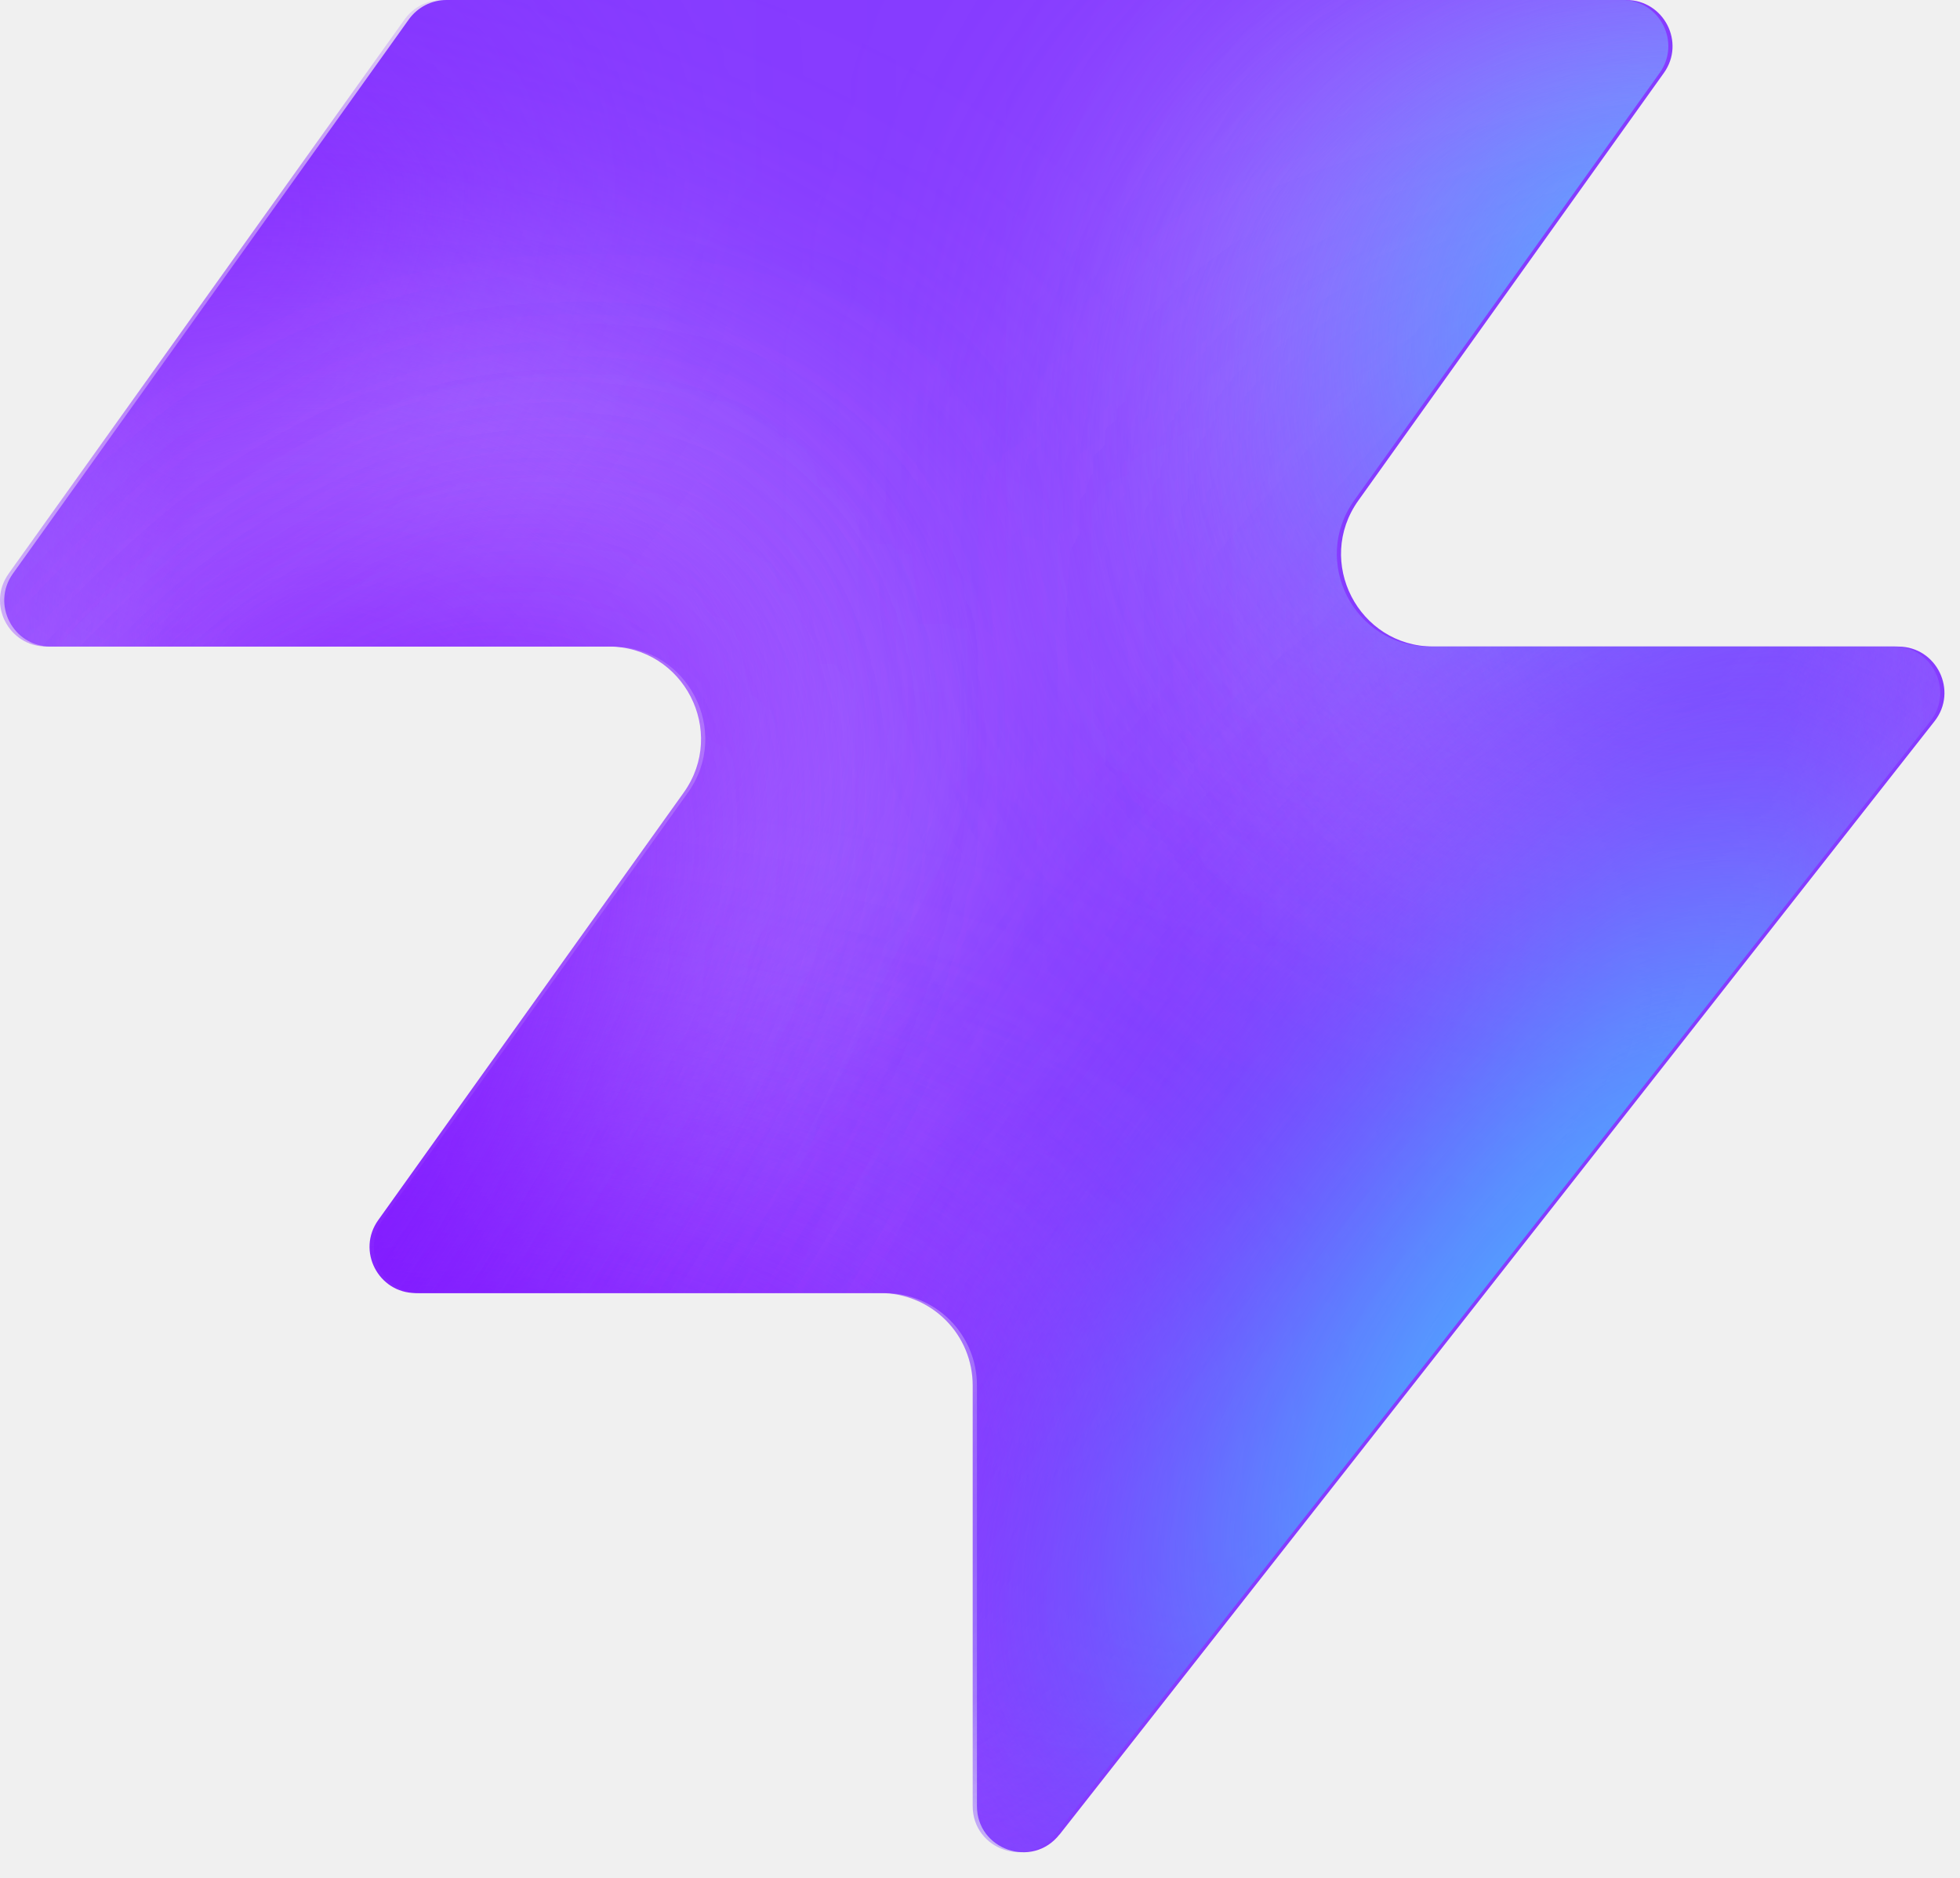
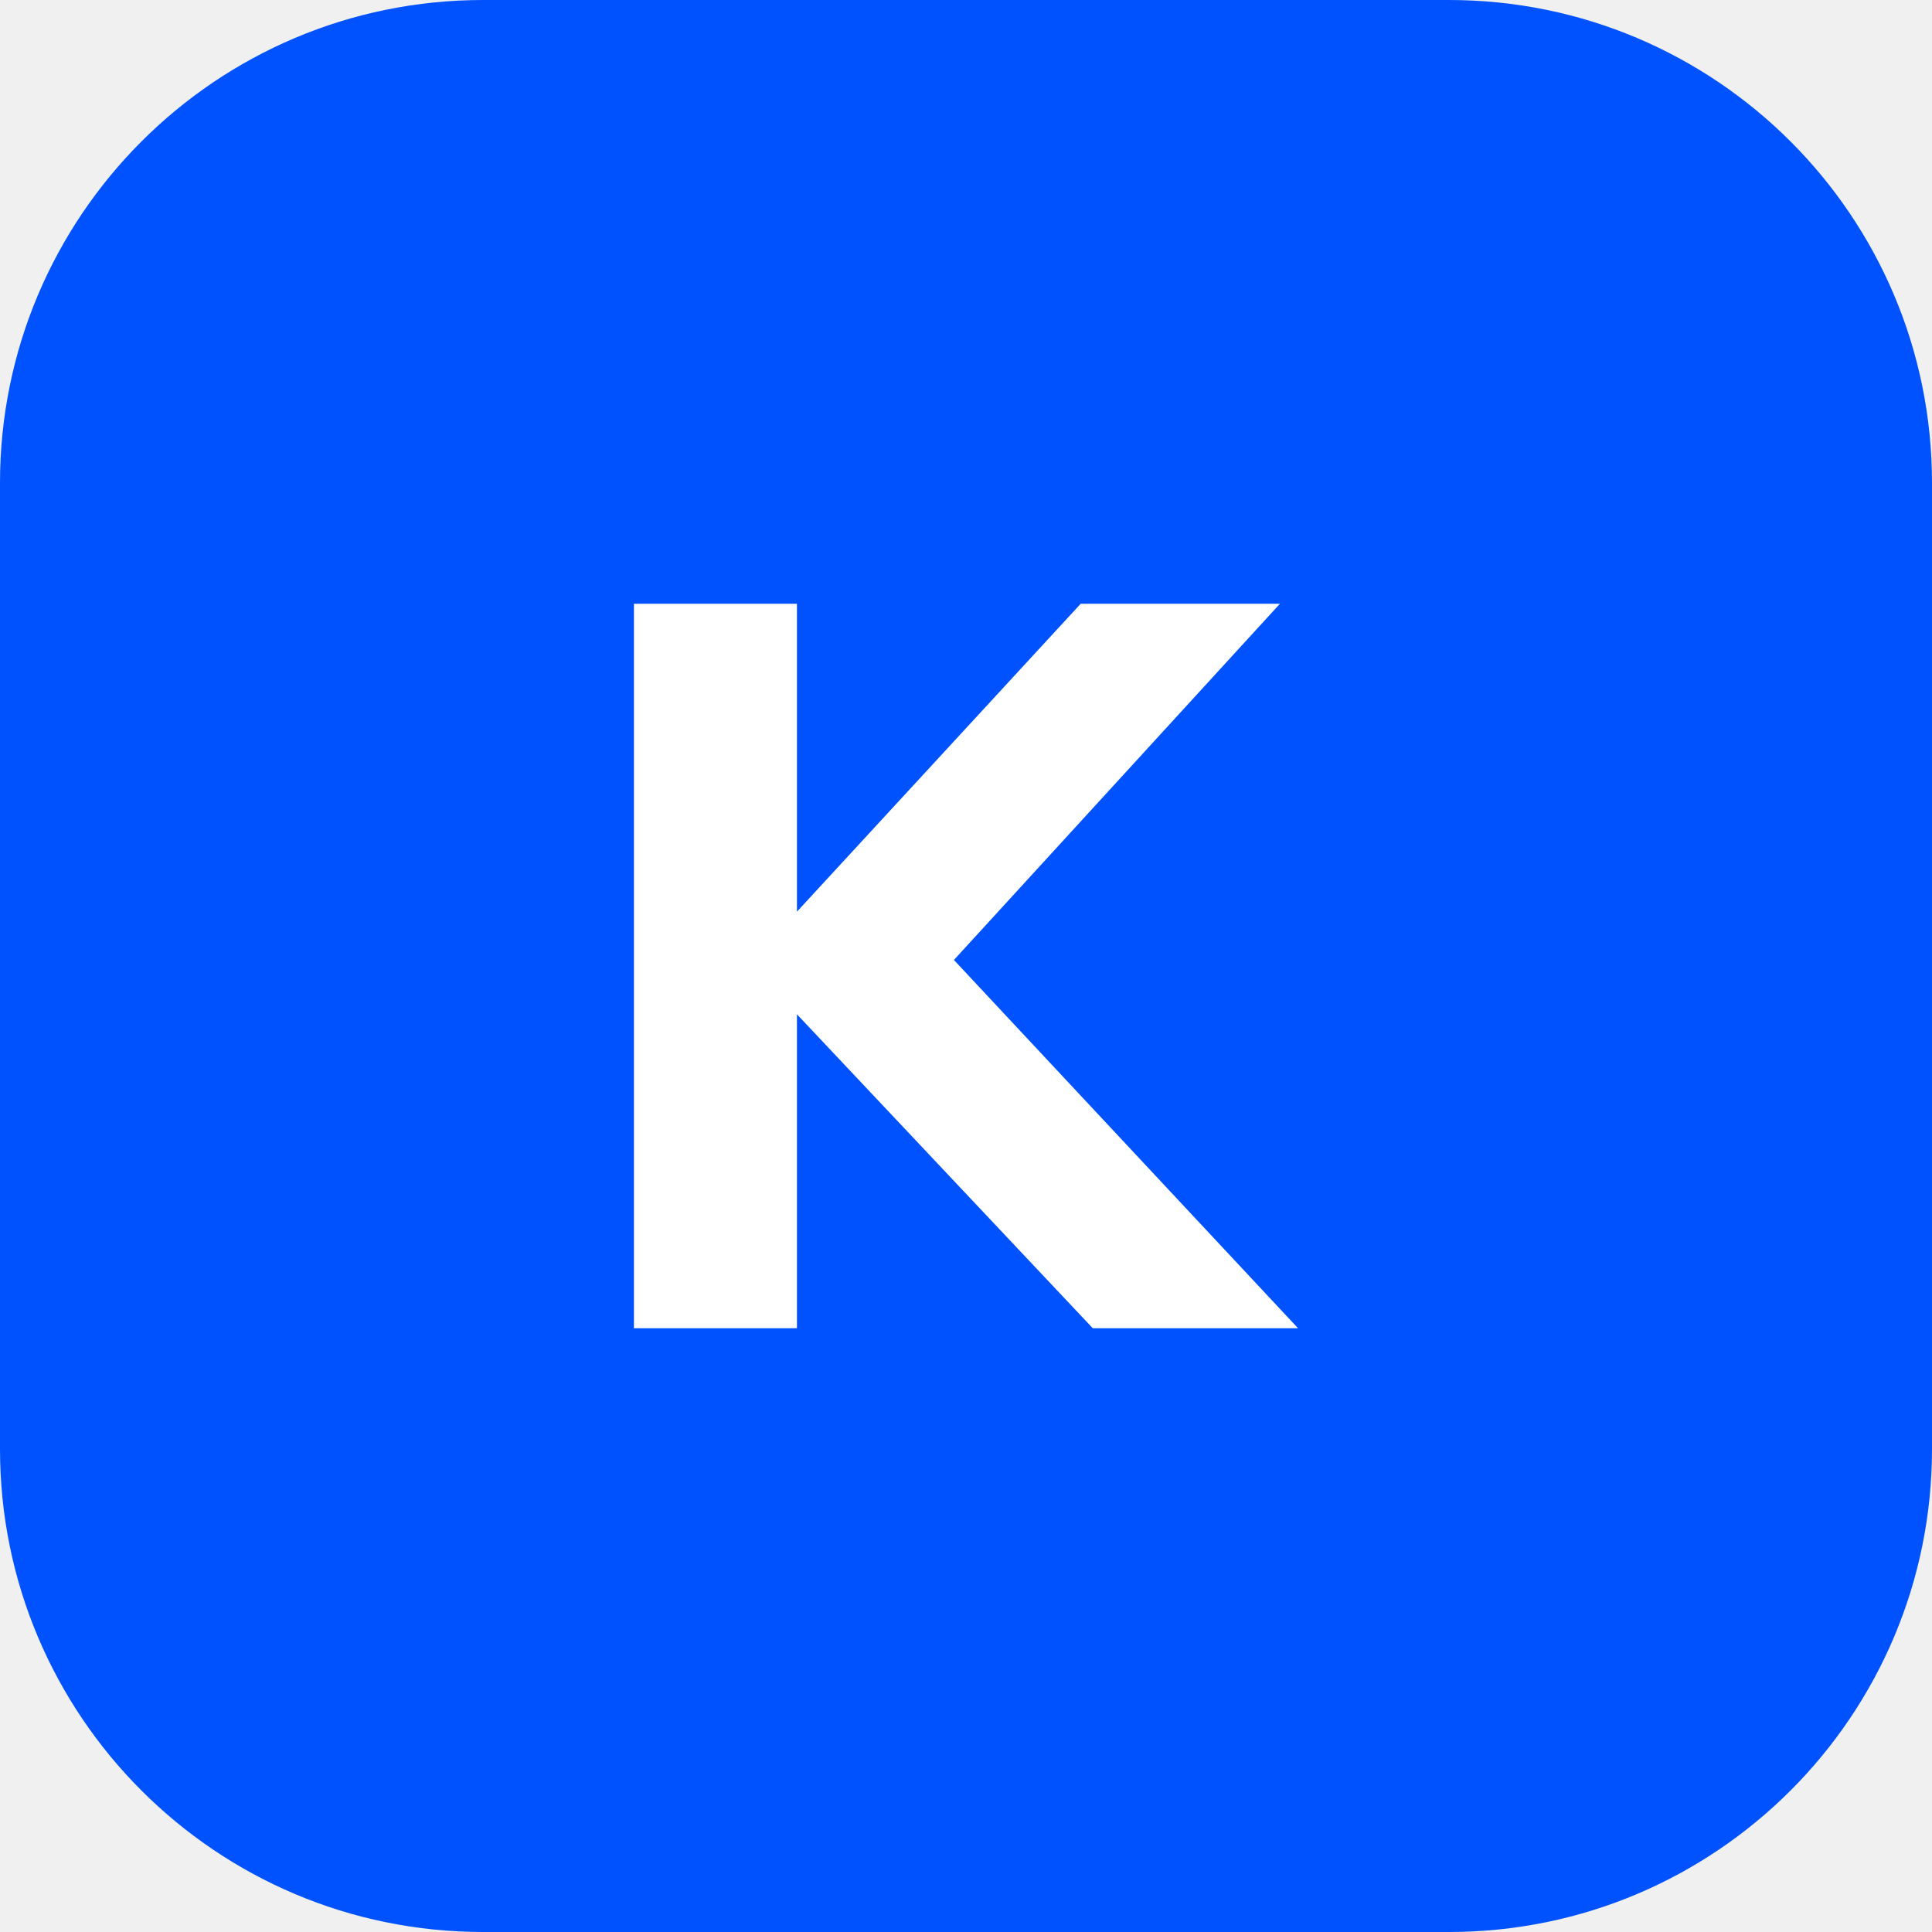
- <svg xmlns="http://www.w3.org/2000/svg" width="48" height="46" fill="none" viewBox="0 0 48 46">
-   <path fill="#863bff" d="M25.946 44.938c-.664.845-2.021.375-2.021-.698V33.937a2.26 2.26 0 0 0-2.262-2.262H10.287c-.92 0-1.456-1.04-.92-1.788l7.48-10.471c1.07-1.497 0-3.578-1.842-3.578H1.237c-.92 0-1.456-1.04-.92-1.788L10.013.474c.214-.297.556-.474.92-.474h28.894c.92 0 1.456 1.04.92 1.788l-7.48 10.471c-1.07 1.498 0 3.579 1.842 3.579h11.377c.943 0 1.473 1.088.89 1.83L25.947 44.94z" style="fill:#863bff;fill:color(display-p3 .525 .23 1);fill-opacity:1" />
-   <mask id="a" width="48" height="46" x="0" y="0" maskUnits="userSpaceOnUse" style="mask-type:alpha">
-     <path fill="#000" d="M25.842 44.938c-.664.844-2.021.375-2.021-.698V33.937a2.26 2.26 0 0 0-2.262-2.262H10.183c-.92 0-1.456-1.04-.92-1.788l7.48-10.471c1.07-1.498 0-3.579-1.842-3.579H1.133c-.92 0-1.456-1.04-.92-1.787L9.91.473c.214-.297.556-.474.92-.474h28.894c.92 0 1.456 1.04.92 1.788l-7.48 10.471c-1.07 1.498 0 3.578 1.842 3.578h11.377c.943 0 1.473 1.088.89 1.832L25.843 44.94z" style="fill:#000;fill-opacity:1" />
-   </mask>
-   <g mask="url(#a)">
-     <g filter="url(#b)">
-       <ellipse cx="5.508" cy="14.704" fill="#ede6ff" rx="5.508" ry="14.704" style="fill:#ede6ff;fill:color(display-p3 .927 .903 1);fill-opacity:1" transform="matrix(.00324 1 1 -.00324 -4.47 31.516)" />
-     </g>
-     <g filter="url(#c)">
-       <ellipse cx="10.399" cy="29.851" fill="#ede6ff" rx="10.399" ry="29.851" style="fill:#ede6ff;fill:color(display-p3 .927 .903 1);fill-opacity:1" transform="matrix(.00324 1 1 -.00324 -39.328 7.883)" />
-     </g>
-     <g filter="url(#d)">
-       <ellipse cx="5.508" cy="30.487" fill="#7e14ff" rx="5.508" ry="30.487" style="fill:#7e14ff;fill:color(display-p3 .492 .077 1);fill-opacity:1" transform="rotate(89.814 -25.913 -14.639)scale(1 -1)" />
-     </g>
-     <g filter="url(#e)">
-       <ellipse cx="5.508" cy="30.599" fill="#7e14ff" rx="5.508" ry="30.599" style="fill:#7e14ff;fill:color(display-p3 .492 .077 1);fill-opacity:1" transform="rotate(89.814 -32.644 -3.334)scale(1 -1)" />
-     </g>
-     <g filter="url(#f)">
-       <ellipse cx="5.508" cy="30.599" fill="#7e14ff" rx="5.508" ry="30.599" style="fill:#7e14ff;fill:color(display-p3 .492 .077 1);fill-opacity:1" transform="matrix(.00324 1 1 -.00324 -34.34 30.47)" />
-     </g>
-     <g filter="url(#g)">
-       <ellipse cx="14.072" cy="22.078" fill="#ede6ff" rx="14.072" ry="22.078" style="fill:#ede6ff;fill:color(display-p3 .927 .903 1);fill-opacity:1" transform="rotate(93.35 24.506 48.493)scale(-1 1)" />
-     </g>
-     <g filter="url(#h)">
-       <ellipse cx="3.47" cy="21.501" fill="#7e14ff" rx="3.47" ry="21.501" style="fill:#7e14ff;fill:color(display-p3 .492 .077 1);fill-opacity:1" transform="rotate(89.009 28.708 47.59)scale(-1 1)" />
-     </g>
-     <g filter="url(#i)">
-       <ellipse cx="3.47" cy="21.501" fill="#7e14ff" rx="3.47" ry="21.501" style="fill:#7e14ff;fill:color(display-p3 .492 .077 1);fill-opacity:1" transform="rotate(89.009 28.708 47.59)scale(-1 1)" />
-     </g>
-     <g filter="url(#j)">
-       <ellipse cx=".387" cy="8.972" fill="#7e14ff" rx="4.407" ry="29.108" style="fill:#7e14ff;fill:color(display-p3 .492 .077 1);fill-opacity:1" transform="rotate(39.51 .387 8.972)" />
-     </g>
-     <g filter="url(#k)">
-       <ellipse cx="47.523" cy="-6.092" fill="#7e14ff" rx="4.407" ry="29.108" style="fill:#7e14ff;fill:color(display-p3 .492 .077 1);fill-opacity:1" transform="rotate(37.892 47.523 -6.092)" />
-     </g>
-     <g filter="url(#l)">
-       <ellipse cx="41.412" cy="6.333" fill="#47bfff" rx="5.971" ry="9.665" style="fill:#47bfff;fill:color(display-p3 .28 .748 1);fill-opacity:1" transform="rotate(37.892 41.412 6.333)" />
-     </g>
-     <g filter="url(#m)">
-       <ellipse cx="-1.879" cy="38.332" fill="#7e14ff" rx="4.407" ry="29.108" style="fill:#7e14ff;fill:color(display-p3 .492 .077 1);fill-opacity:1" transform="rotate(37.892 -1.88 38.332)" />
-     </g>
-     <g filter="url(#n)">
-       <ellipse cx="-1.879" cy="38.332" fill="#7e14ff" rx="4.407" ry="29.108" style="fill:#7e14ff;fill:color(display-p3 .492 .077 1);fill-opacity:1" transform="rotate(37.892 -1.88 38.332)" />
-     </g>
-     <g filter="url(#o)">
-       <ellipse cx="35.651" cy="29.907" fill="#7e14ff" rx="4.407" ry="29.108" style="fill:#7e14ff;fill:color(display-p3 .492 .077 1);fill-opacity:1" transform="rotate(37.892 35.651 29.907)" />
-     </g>
-     <g filter="url(#p)">
-       <ellipse cx="38.418" cy="32.4" fill="#47bfff" rx="5.971" ry="15.297" style="fill:#47bfff;fill:color(display-p3 .28 .748 1);fill-opacity:1" transform="rotate(37.892 38.418 32.4)" />
-     </g>
-   </g>
-   <defs>
-     <filter id="b" width="60.045" height="41.654" x="-19.77" y="16.149" color-interpolation-filters="sRGB" filterUnits="userSpaceOnUse">
-       <feFlood flood-opacity="0" result="BackgroundImageFix" />
-       <feBlend in="SourceGraphic" in2="BackgroundImageFix" result="shape" />
-       <feGaussianBlur result="effect1_foregroundBlur_2002_17158" stdDeviation="7.659" />
-     </filter>
-     <filter id="c" width="90.34" height="51.437" x="-54.613" y="-7.533" color-interpolation-filters="sRGB" filterUnits="userSpaceOnUse">
-       <feFlood flood-opacity="0" result="BackgroundImageFix" />
-       <feBlend in="SourceGraphic" in2="BackgroundImageFix" result="shape" />
-       <feGaussianBlur result="effect1_foregroundBlur_2002_17158" stdDeviation="7.659" />
-     </filter>
-     <filter id="d" width="79.355" height="29.4" x="-49.64" y="2.03" color-interpolation-filters="sRGB" filterUnits="userSpaceOnUse">
-       <feFlood flood-opacity="0" result="BackgroundImageFix" />
-       <feBlend in="SourceGraphic" in2="BackgroundImageFix" result="shape" />
-       <feGaussianBlur result="effect1_foregroundBlur_2002_17158" stdDeviation="4.596" />
-     </filter>
-     <filter id="e" width="79.579" height="29.4" x="-45.045" y="20.029" color-interpolation-filters="sRGB" filterUnits="userSpaceOnUse">
-       <feFlood flood-opacity="0" result="BackgroundImageFix" />
-       <feBlend in="SourceGraphic" in2="BackgroundImageFix" result="shape" />
-       <feGaussianBlur result="effect1_foregroundBlur_2002_17158" stdDeviation="4.596" />
-     </filter>
-     <filter id="f" width="79.579" height="29.4" x="-43.513" y="21.178" color-interpolation-filters="sRGB" filterUnits="userSpaceOnUse">
-       <feFlood flood-opacity="0" result="BackgroundImageFix" />
-       <feBlend in="SourceGraphic" in2="BackgroundImageFix" result="shape" />
-       <feGaussianBlur result="effect1_foregroundBlur_2002_17158" stdDeviation="4.596" />
-     </filter>
-     <filter id="g" width="74.749" height="58.852" x="15.756" y="-17.901" color-interpolation-filters="sRGB" filterUnits="userSpaceOnUse">
-       <feFlood flood-opacity="0" result="BackgroundImageFix" />
-       <feBlend in="SourceGraphic" in2="BackgroundImageFix" result="shape" />
-       <feGaussianBlur result="effect1_foregroundBlur_2002_17158" stdDeviation="7.659" />
-     </filter>
-     <filter id="h" width="61.377" height="25.362" x="23.548" y="2.284" color-interpolation-filters="sRGB" filterUnits="userSpaceOnUse">
-       <feFlood flood-opacity="0" result="BackgroundImageFix" />
-       <feBlend in="SourceGraphic" in2="BackgroundImageFix" result="shape" />
-       <feGaussianBlur result="effect1_foregroundBlur_2002_17158" stdDeviation="4.596" />
-     </filter>
-     <filter id="i" width="61.377" height="25.362" x="23.548" y="2.284" color-interpolation-filters="sRGB" filterUnits="userSpaceOnUse">
-       <feFlood flood-opacity="0" result="BackgroundImageFix" />
-       <feBlend in="SourceGraphic" in2="BackgroundImageFix" result="shape" />
-       <feGaussianBlur result="effect1_foregroundBlur_2002_17158" stdDeviation="4.596" />
-     </filter>
-     <filter id="j" width="56.045" height="63.649" x="-27.636" y="-22.853" color-interpolation-filters="sRGB" filterUnits="userSpaceOnUse">
-       <feFlood flood-opacity="0" result="BackgroundImageFix" />
-       <feBlend in="SourceGraphic" in2="BackgroundImageFix" result="shape" />
-       <feGaussianBlur result="effect1_foregroundBlur_2002_17158" stdDeviation="4.596" />
-     </filter>
-     <filter id="k" width="54.814" height="64.646" x="20.116" y="-38.415" color-interpolation-filters="sRGB" filterUnits="userSpaceOnUse">
-       <feFlood flood-opacity="0" result="BackgroundImageFix" />
-       <feBlend in="SourceGraphic" in2="BackgroundImageFix" result="shape" />
-       <feGaussianBlur result="effect1_foregroundBlur_2002_17158" stdDeviation="4.596" />
-     </filter>
-     <filter id="l" width="33.541" height="35.313" x="24.641" y="-11.323" color-interpolation-filters="sRGB" filterUnits="userSpaceOnUse">
-       <feFlood flood-opacity="0" result="BackgroundImageFix" />
-       <feBlend in="SourceGraphic" in2="BackgroundImageFix" result="shape" />
-       <feGaussianBlur result="effect1_foregroundBlur_2002_17158" stdDeviation="4.596" />
-     </filter>
-     <filter id="m" width="54.814" height="64.646" x="-29.286" y="6.009" color-interpolation-filters="sRGB" filterUnits="userSpaceOnUse">
-       <feFlood flood-opacity="0" result="BackgroundImageFix" />
-       <feBlend in="SourceGraphic" in2="BackgroundImageFix" result="shape" />
-       <feGaussianBlur result="effect1_foregroundBlur_2002_17158" stdDeviation="4.596" />
-     </filter>
-     <filter id="n" width="54.814" height="64.646" x="-29.286" y="6.009" color-interpolation-filters="sRGB" filterUnits="userSpaceOnUse">
-       <feFlood flood-opacity="0" result="BackgroundImageFix" />
-       <feBlend in="SourceGraphic" in2="BackgroundImageFix" result="shape" />
-       <feGaussianBlur result="effect1_foregroundBlur_2002_17158" stdDeviation="4.596" />
-     </filter>
-     <filter id="o" width="54.814" height="64.646" x="8.244" y="-2.416" color-interpolation-filters="sRGB" filterUnits="userSpaceOnUse">
-       <feFlood flood-opacity="0" result="BackgroundImageFix" />
-       <feBlend in="SourceGraphic" in2="BackgroundImageFix" result="shape" />
-       <feGaussianBlur result="effect1_foregroundBlur_2002_17158" stdDeviation="4.596" />
-     </filter>
-     <filter id="p" width="39.409" height="43.623" x="18.713" y="10.588" color-interpolation-filters="sRGB" filterUnits="userSpaceOnUse">
-       <feFlood flood-opacity="0" result="BackgroundImageFix" />
-       <feBlend in="SourceGraphic" in2="BackgroundImageFix" result="shape" />
-       <feGaussianBlur result="effect1_foregroundBlur_2002_17158" stdDeviation="4.596" />
-     </filter>
-   </defs>
+ <svg xmlns="http://www.w3.org/2000/svg" width="32" height="32" viewBox="0 0 32 32" fill="none">
+   <rect width="32" height="32" rx="8" fill="#0052FE" />
+   <path d="M10.5 22V10H13.2V15.1L17.9 10H21.2L15.8 15.9L21.5 22H18.1L13.2 16.8V22H10.5Z" fill="white" />
</svg>
